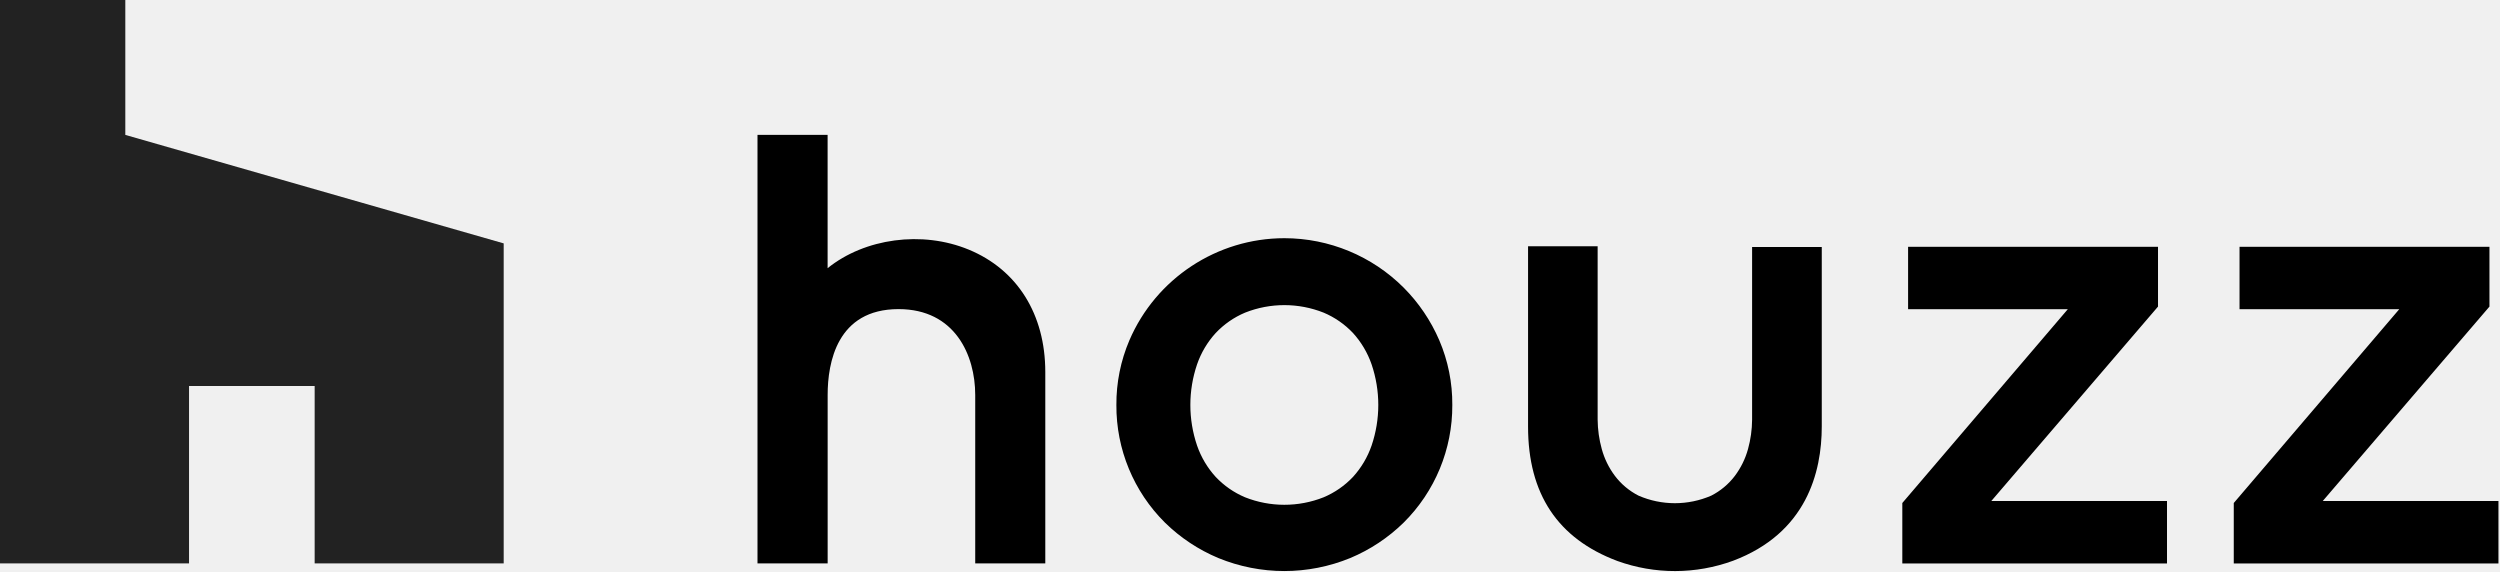
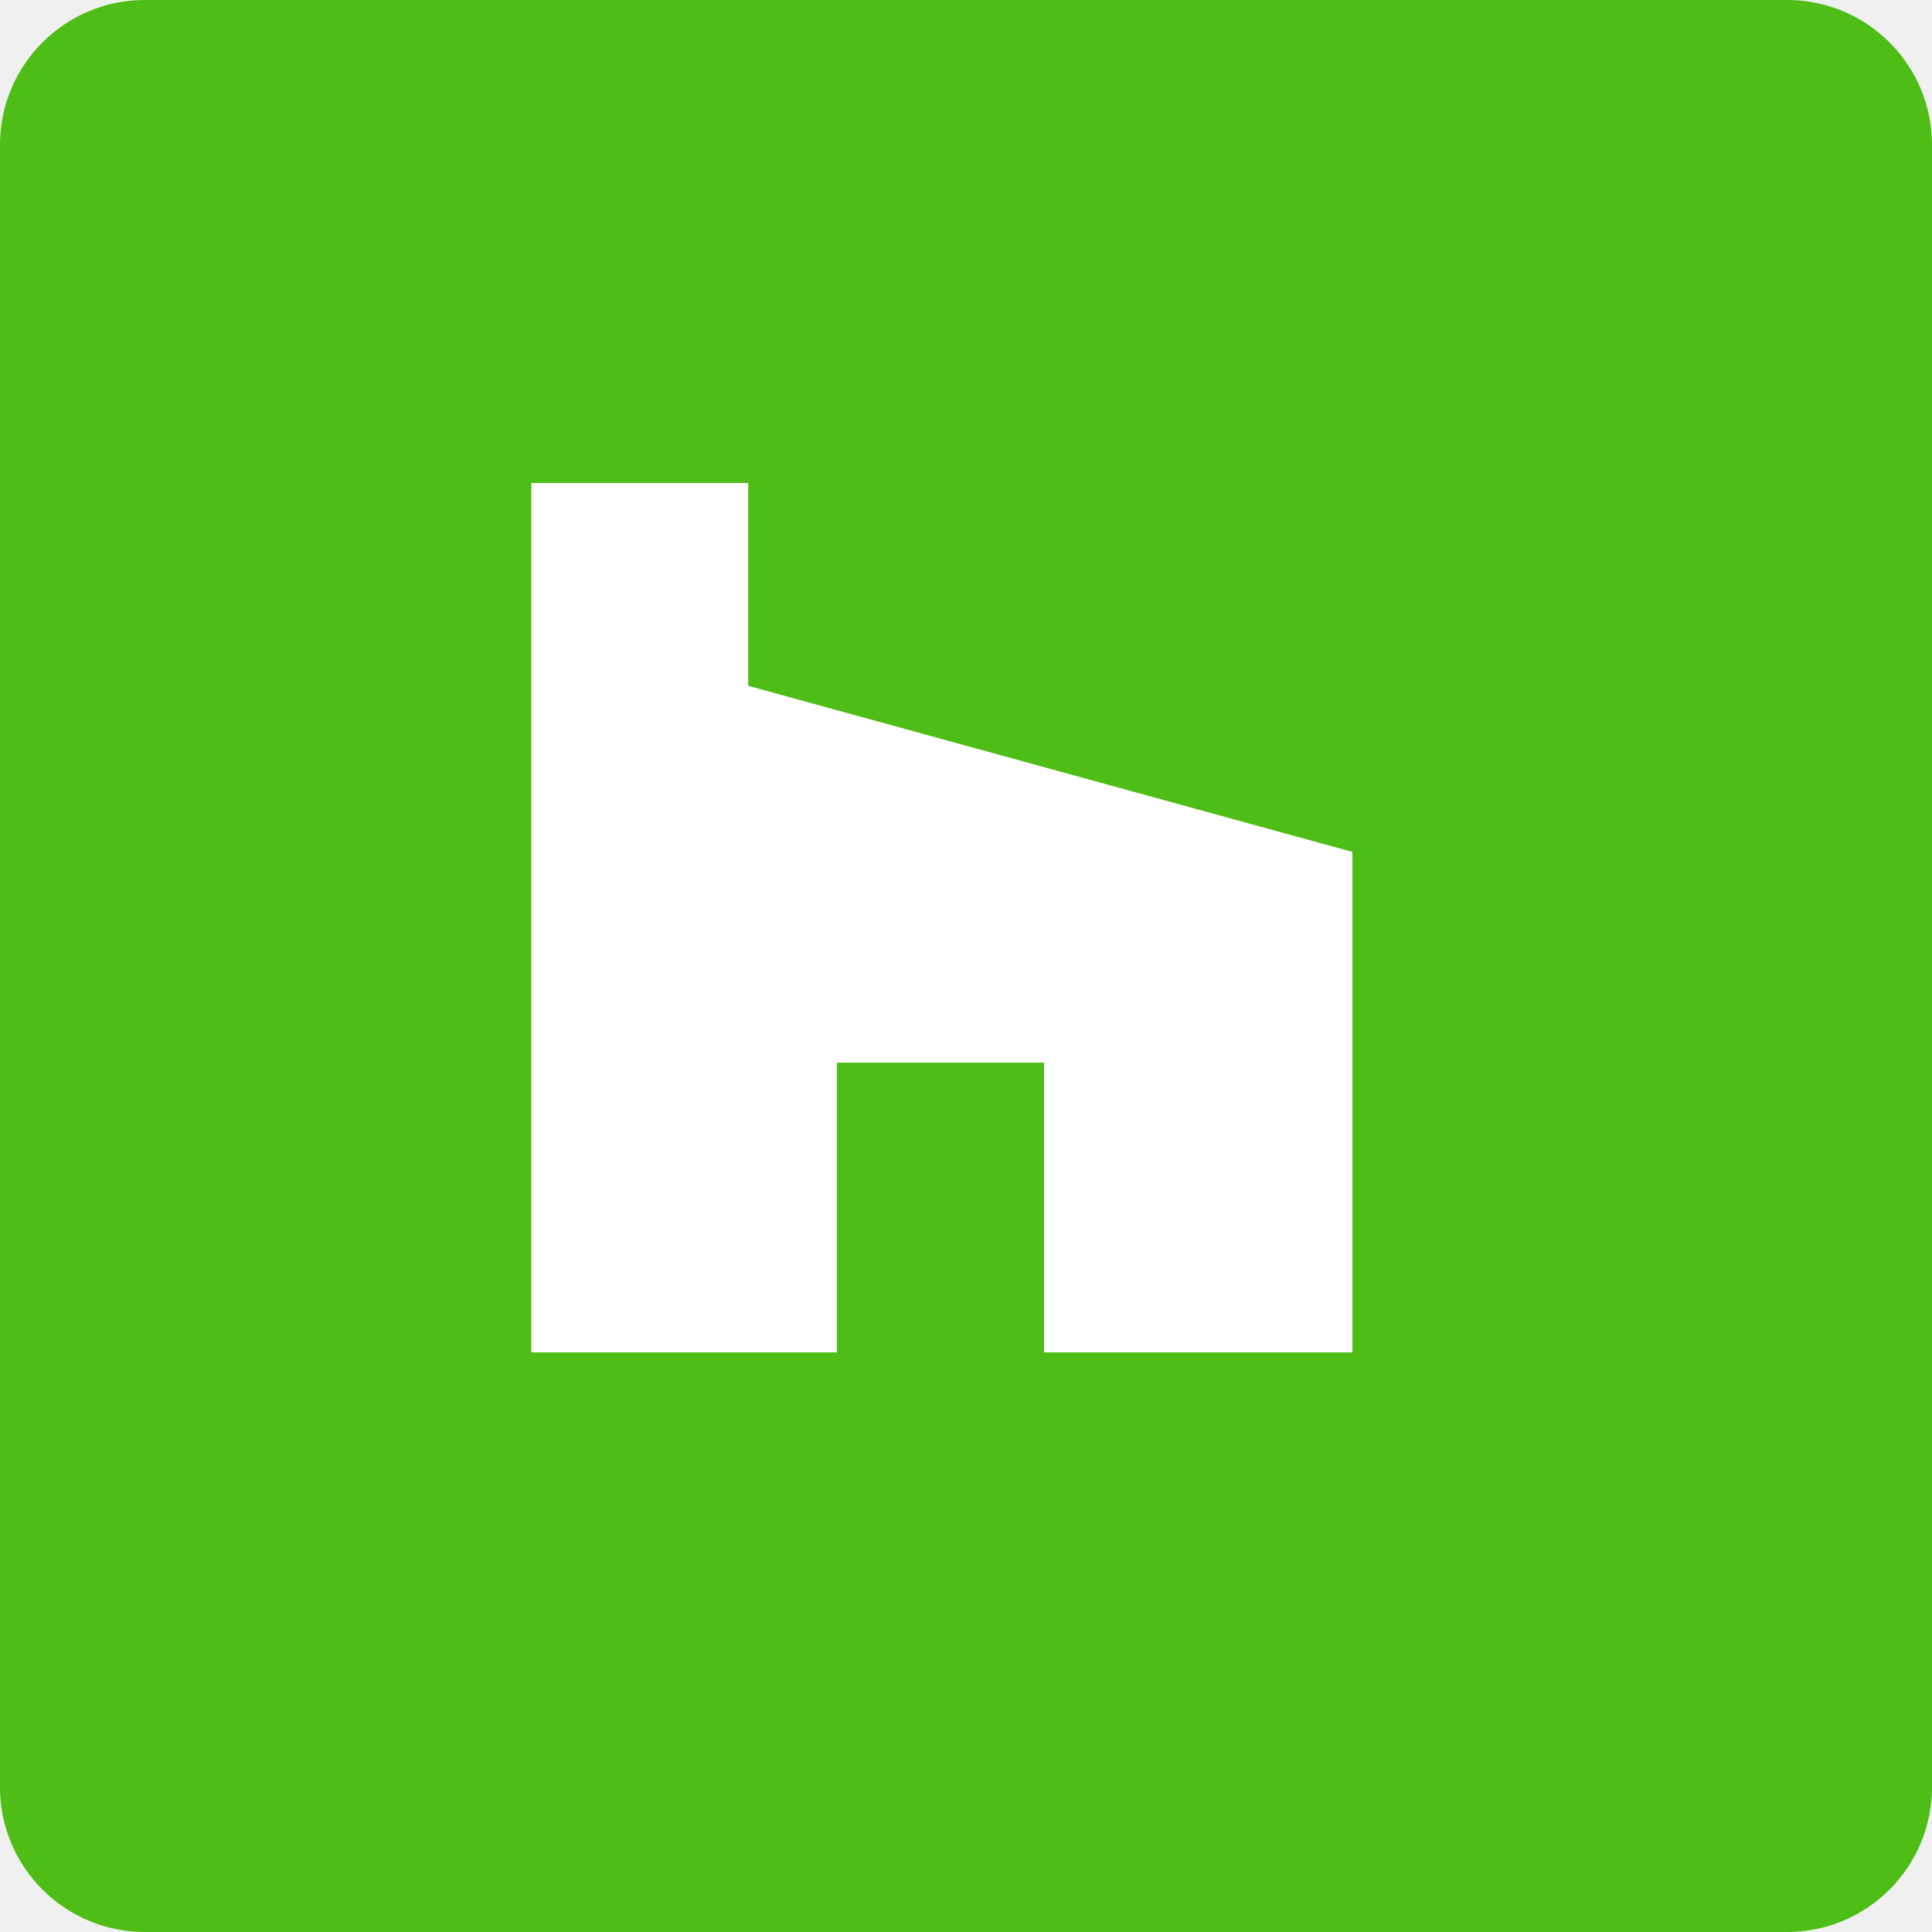
- <svg xmlns="http://www.w3.org/2000/svg" width="394" height="90" viewBox="0 0 394 90" fill="none">
-   <path fill-rule="evenodd" clip-rule="evenodd" d="M49.59 88.794H79.381V38.357L19.75 21.26V0H0V88.794H29.791V60.838H49.59V88.794Z" fill="#222222" />
-   <path fill-rule="evenodd" clip-rule="evenodd" d="M251.788 38.808V66.143C251.803 67.705 252.021 69.259 252.437 70.765C252.855 72.294 253.559 73.731 254.511 74.999C255.5 76.304 256.771 77.368 258.23 78.111C261.884 79.702 266.042 79.702 269.696 78.111C271.154 77.368 272.426 76.304 273.415 74.999C274.365 73.73 275.07 72.294 275.489 70.765C275.904 69.259 276.12 67.705 276.131 66.143V38.928H287.11V67.202C287.11 74.456 284.69 84.01 273.146 88.37C267.259 90.528 260.796 90.543 254.899 88.412C245.493 84.884 240.822 77.828 240.822 67.244V38.808H251.787H251.788ZM221.214 45.328C223.593 47.716 225.498 50.531 226.831 53.626C228.21 56.849 228.909 60.323 228.884 63.829C228.921 70.791 226.149 77.482 221.2 82.379C218.778 84.748 215.928 86.638 212.803 87.946C206.143 90.679 198.668 90.679 192.009 87.946C188.884 86.638 186.034 84.748 183.612 82.379C178.667 77.48 175.9 70.789 175.942 63.829C175.918 60.323 176.617 56.85 177.995 53.626C182.181 43.884 191.813 37.54 202.416 37.54C209.464 37.54 216.23 40.343 221.213 45.328H221.214ZM340.102 38.893V48.32L313.832 78.957H341.52V88.8H299.805V79.274L325.884 48.735H300.715V38.892H340.102V38.893ZM392.338 38.893V48.32L366.068 78.957H393.756V88.8H352.041V79.274L378.12 48.735H352.951V38.892H392.338V38.893ZM130.431 21.26V42.266C136.28 37.553 145.319 36.297 152.686 39.345C160.342 42.513 164.731 49.534 164.738 58.608V88.787H153.695V62.242C153.695 56.004 150.527 48.716 141.608 48.716C131.892 48.716 130.438 57.19 130.438 62.242V88.794H119.381V21.26H130.431ZM216.162 70.222C217.572 66.072 217.572 61.571 216.162 57.422C215.53 55.594 214.533 53.914 213.234 52.483C211.931 51.103 210.354 50.009 208.605 49.272C204.63 47.691 200.197 47.691 196.222 49.272C194.472 50.008 192.896 51.102 191.593 52.483C190.288 53.913 189.29 55.593 188.658 57.422C187.247 61.571 187.247 66.073 188.658 70.222C189.29 72.051 190.289 73.732 191.593 75.161C192.896 76.542 194.472 77.636 196.222 78.372C200.198 79.948 204.629 79.948 208.605 78.372C210.354 77.635 211.931 76.542 213.234 75.161C214.534 73.73 215.531 72.049 216.162 70.222Z" fill="black" />
+ <svg xmlns="http://www.w3.org/2000/svg" width="40" height="40" viewBox="0 0 40 40" fill="none">
+   <rect width="40" height="40" rx="3" fill="#4EBD15" />
+   <path d="M21.616 22.001H17.327V28H11V10H15.49V14.199L28 17.638V28H21.616V22.001H21.616Z" fill="white" />
</svg>
